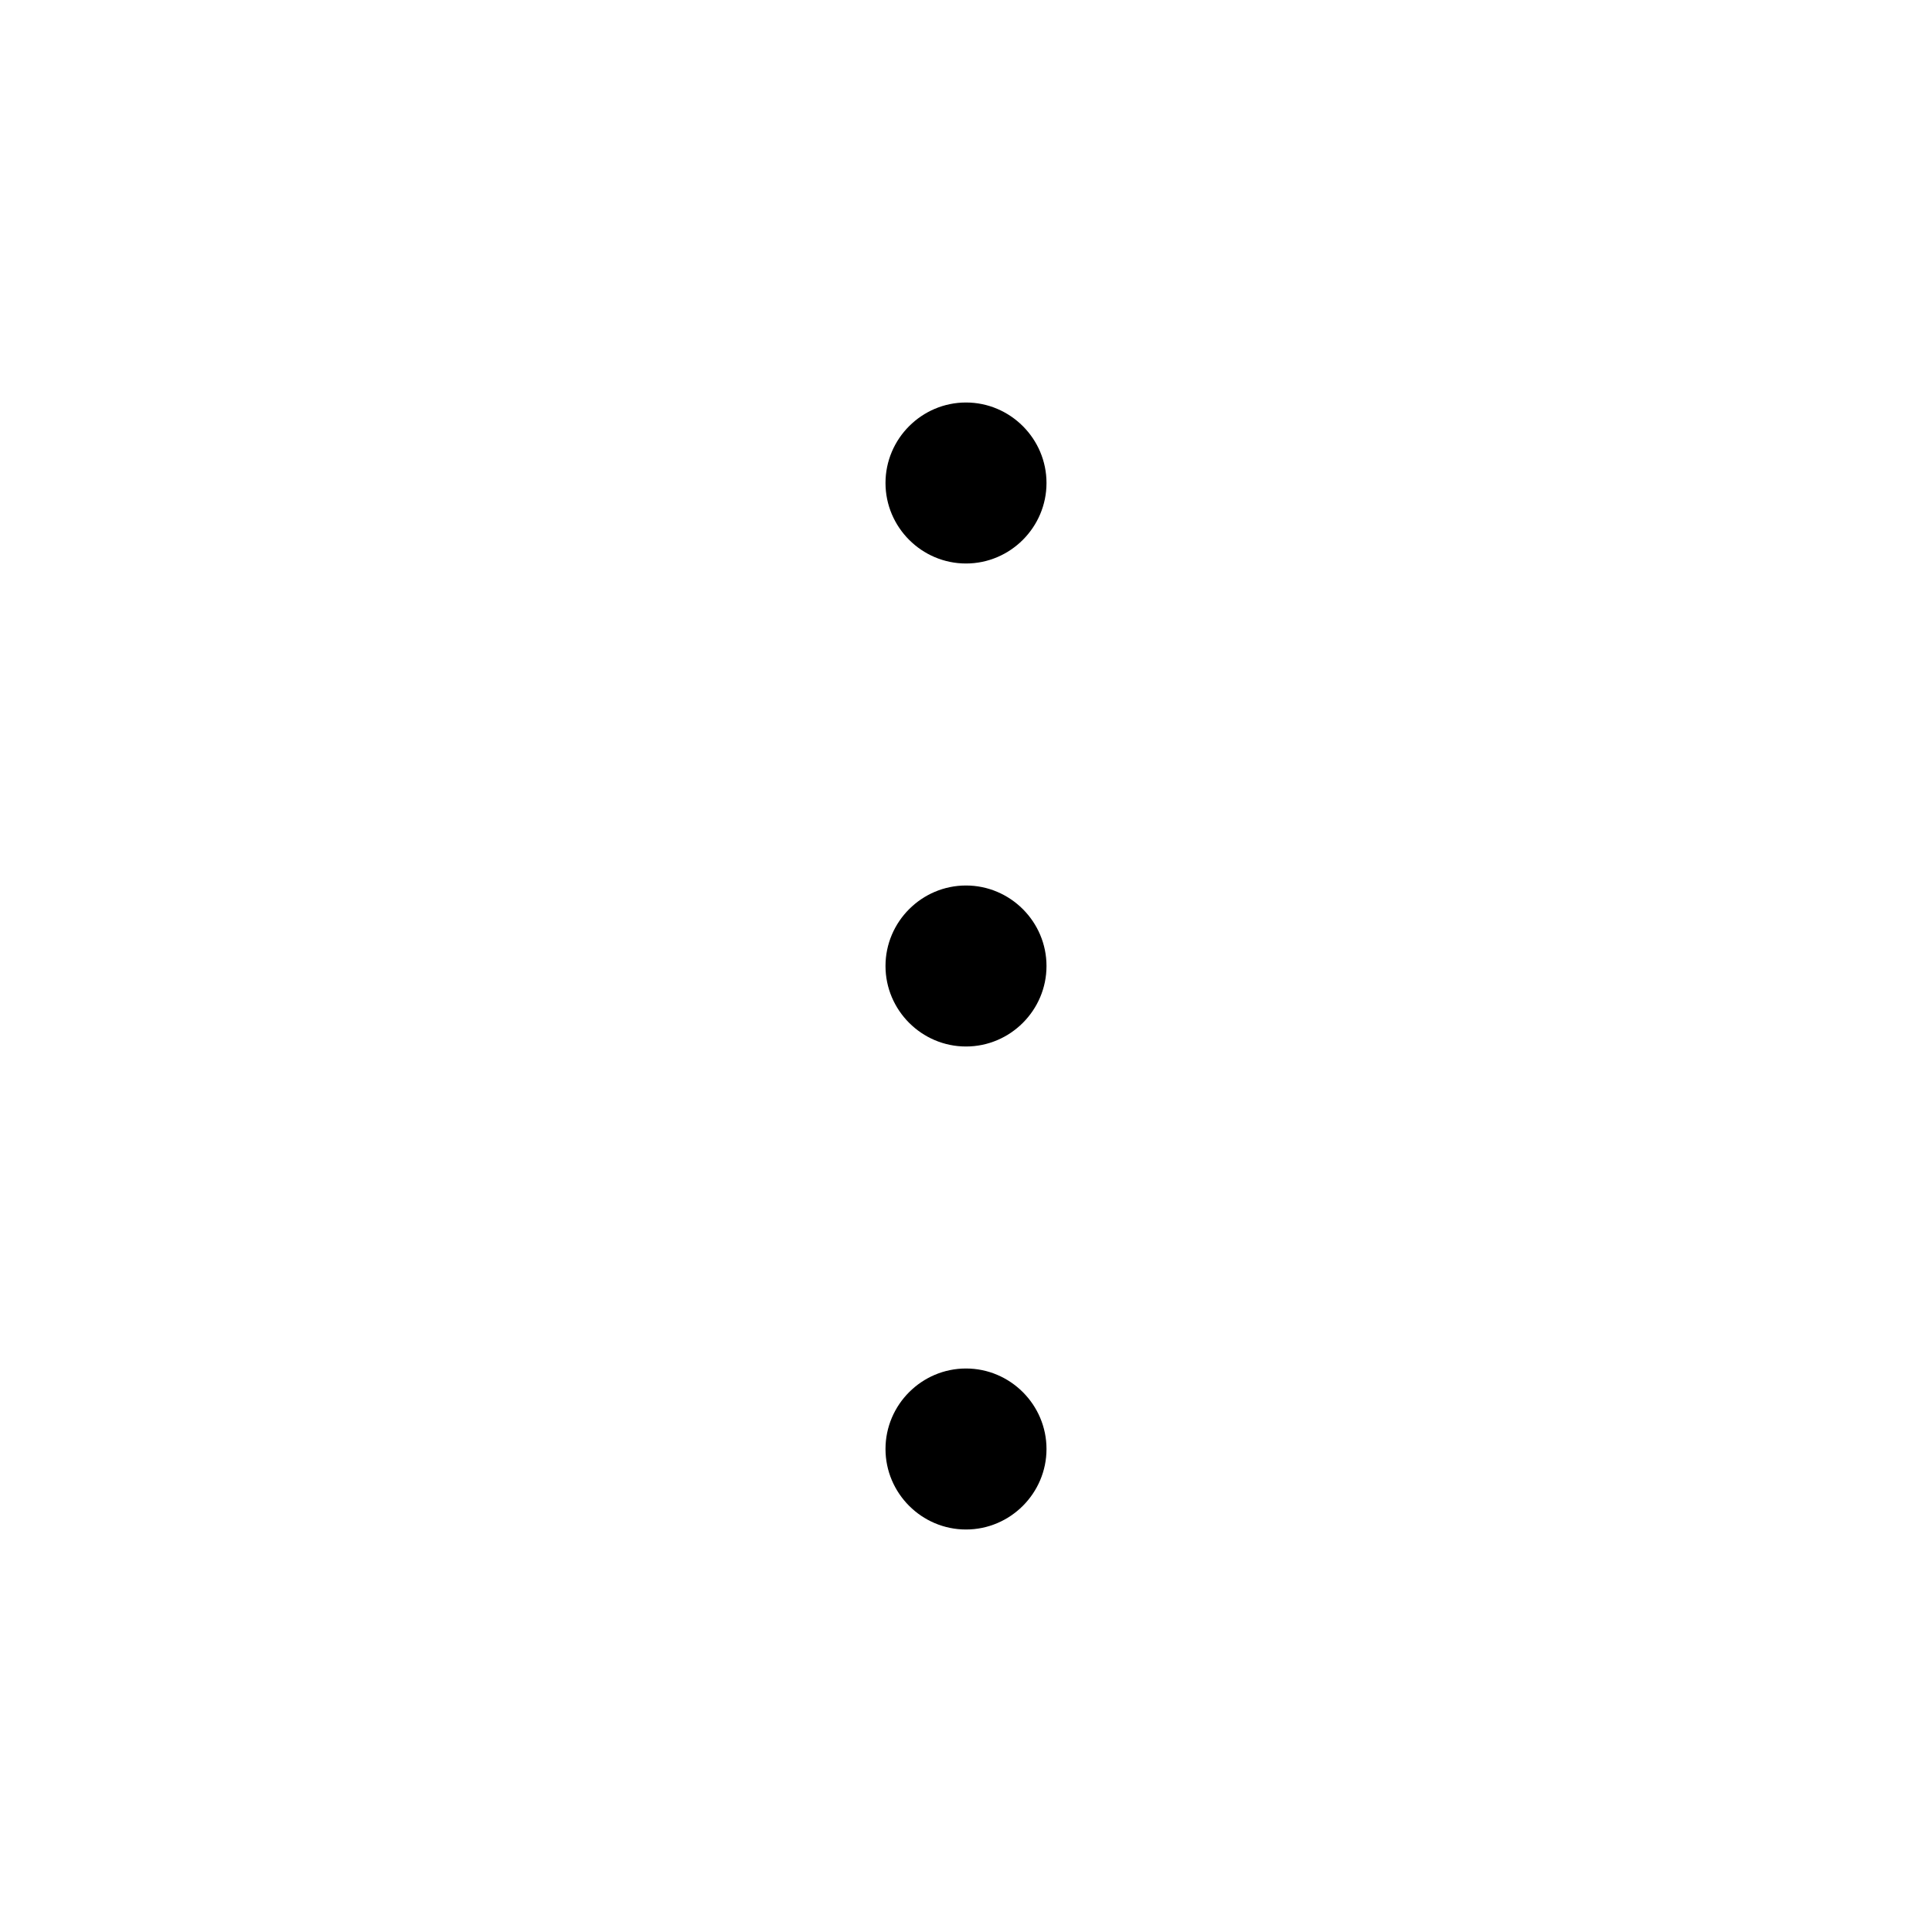
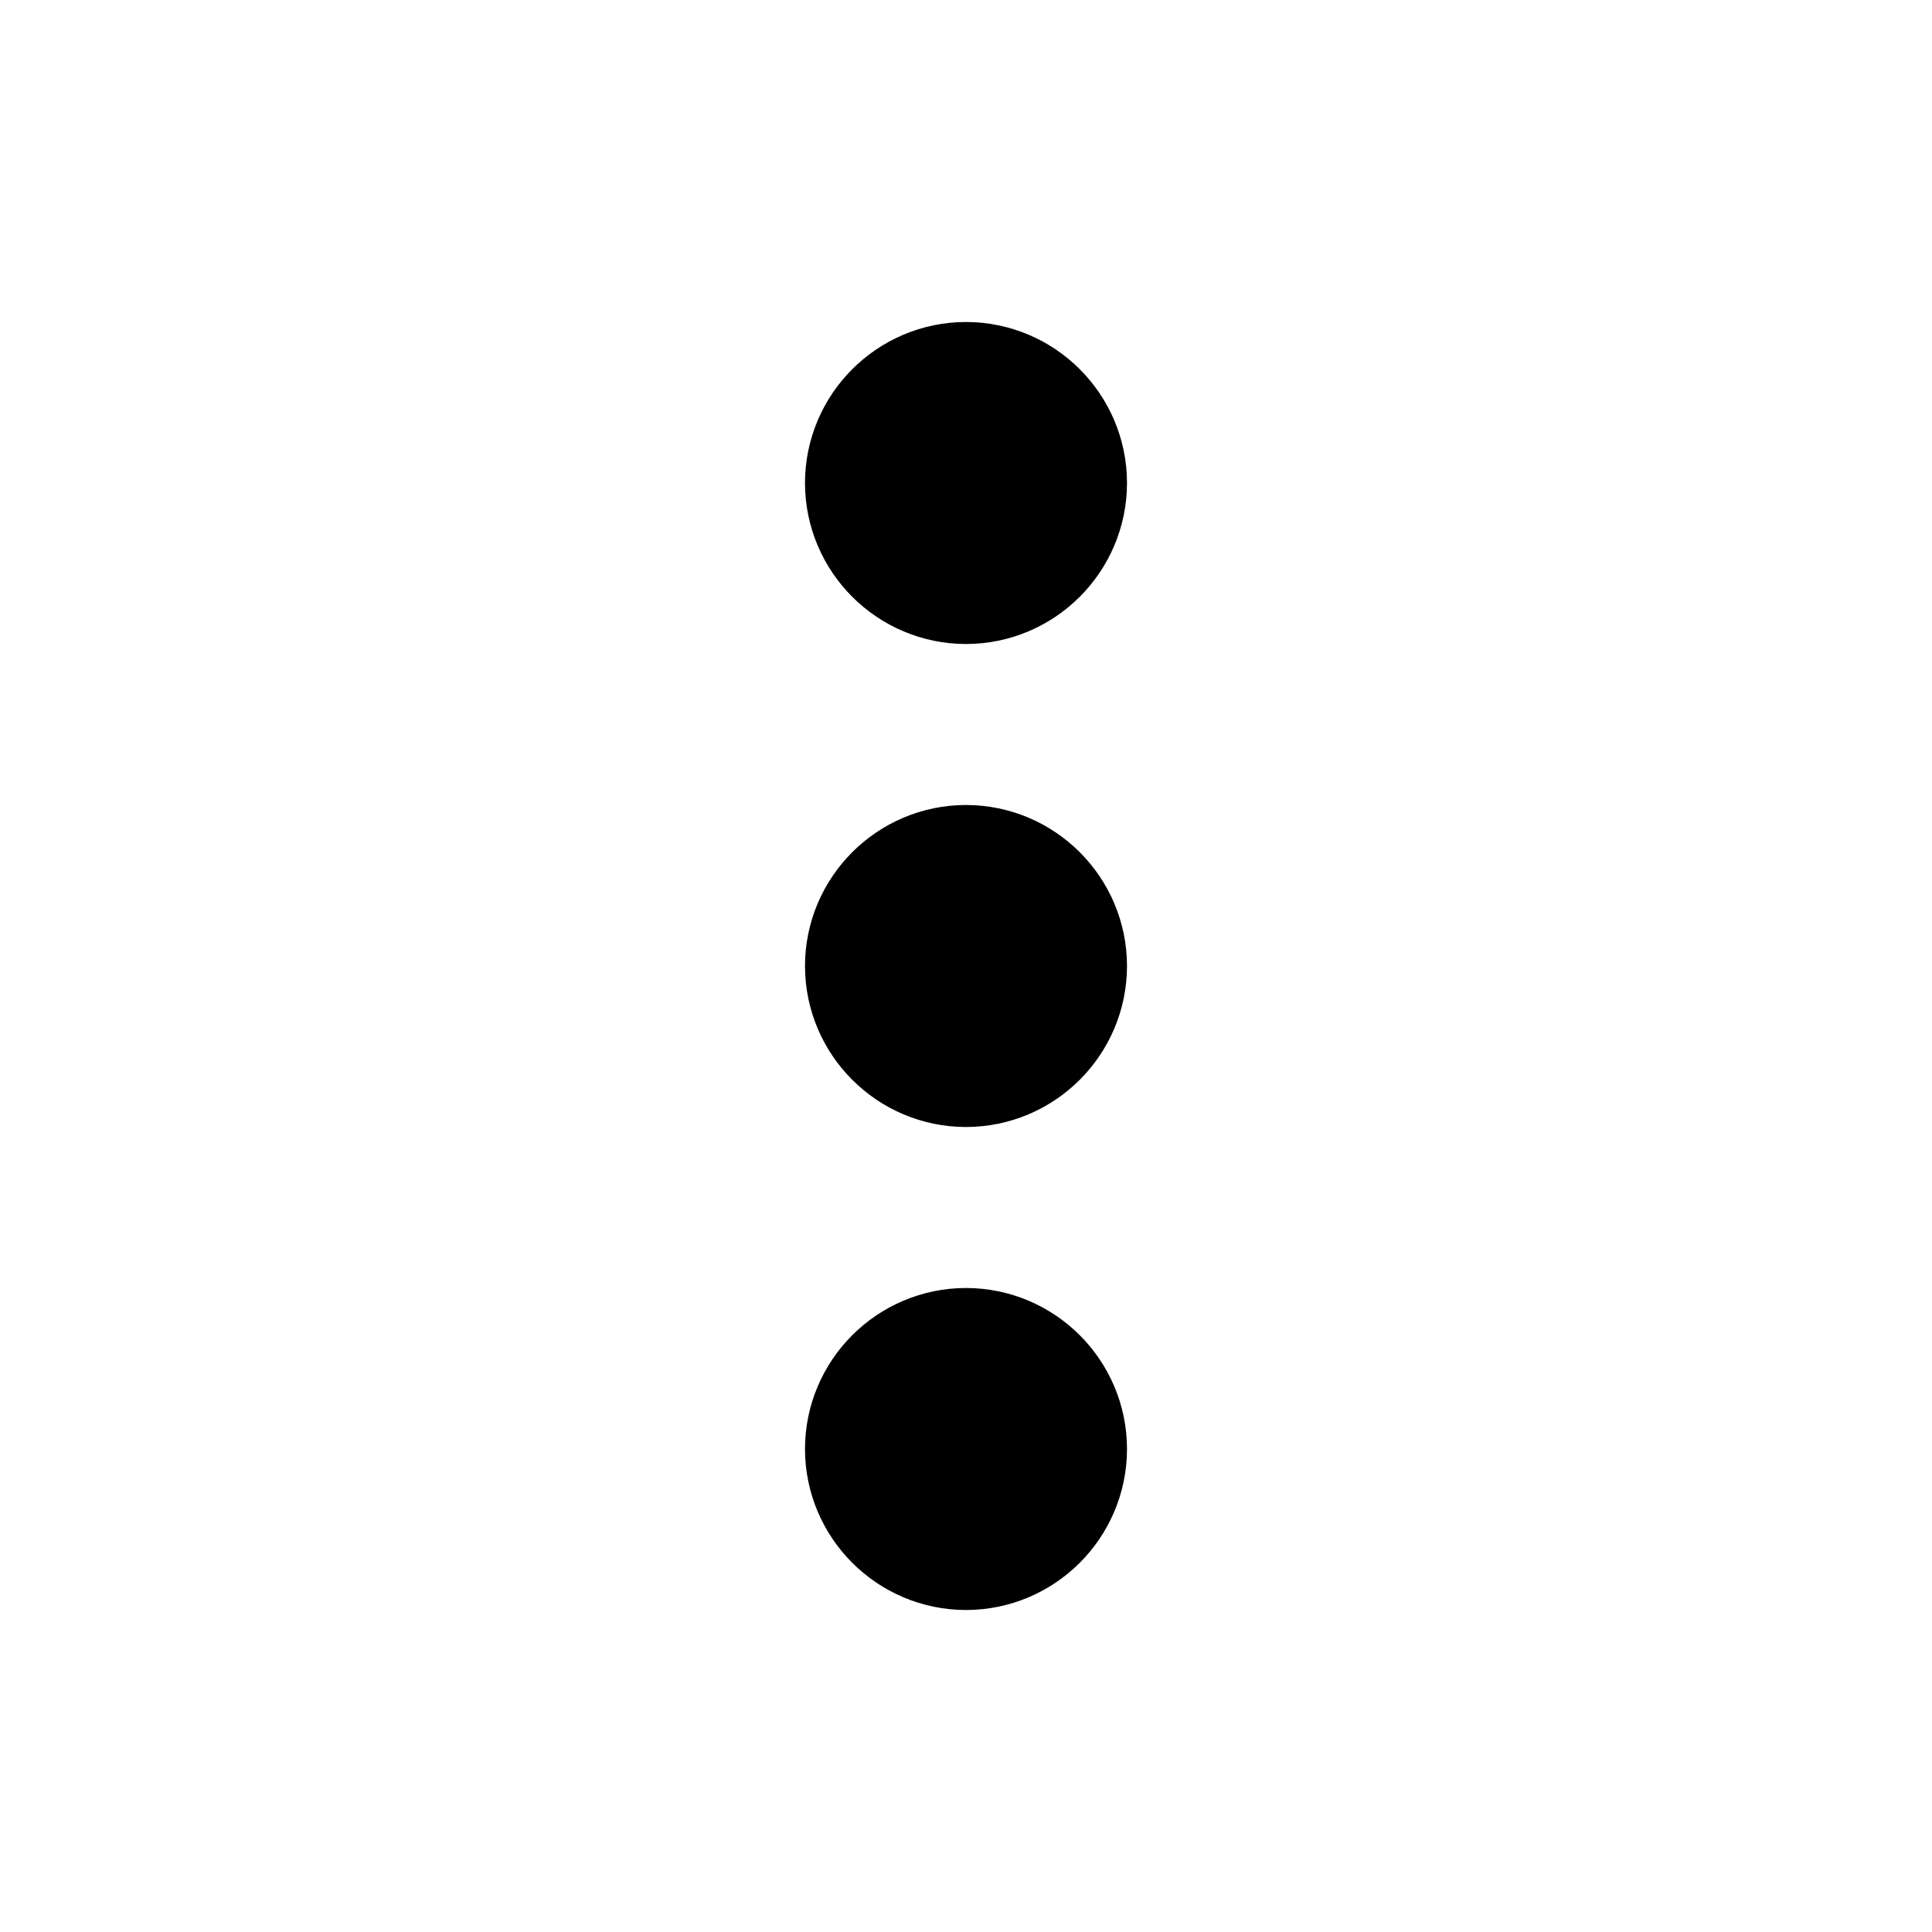
- <svg xmlns="http://www.w3.org/2000/svg" viewBox="0 0 24 24" fill="currentColor">
-   <path d="M12 7C12.55 7 13 6.55 13 6C13 5.45 12.55 5 12 5C11.45 5 11 5.45 11 6C11 6.55 11.45 7 12 7Z" />
-   <path d="M12 13C12.55 13 13 12.55 13 12C13 11.45 12.55 11 12 11C11.45 11 11 11.45 11 12C11 12.55 11.45 13 12 13Z" />
-   <path d="M12 19C12.55 19 13 18.55 13 18C13 17.45 12.55 17 12 17C11.45 17 11 17.45 11 18C11 18.55 11.45 19 12 19Z" />
+ <svg xmlns="http://www.w3.org/2000/svg" width="800px" height="800px" viewBox="0 0 24 24" fill="none">
+   <path d="M12 7C12.55 7 13 6.55 13 6C13 5.45 12.55 5 12 5C11.45 5 11 5.45 11 6C11 6.55 11.45 7 12 7Z" stroke="#000000" stroke-width="2" />
+   <path d="M12 13C12.55 13 13 12.55 13 12C13 11.45 12.55 11 12 11C11.45 11 11 11.45 11 12C11 12.55 11.45 13 12 13Z" stroke="#000000" stroke-width="2" />
+   <path d="M12 19C12.55 19 13 18.55 13 18C13 17.45 12.55 17 12 17C11.45 17 11 17.45 11 18C11 18.55 11.45 19 12 19Z" stroke="#000000" stroke-width="2" />
</svg>
